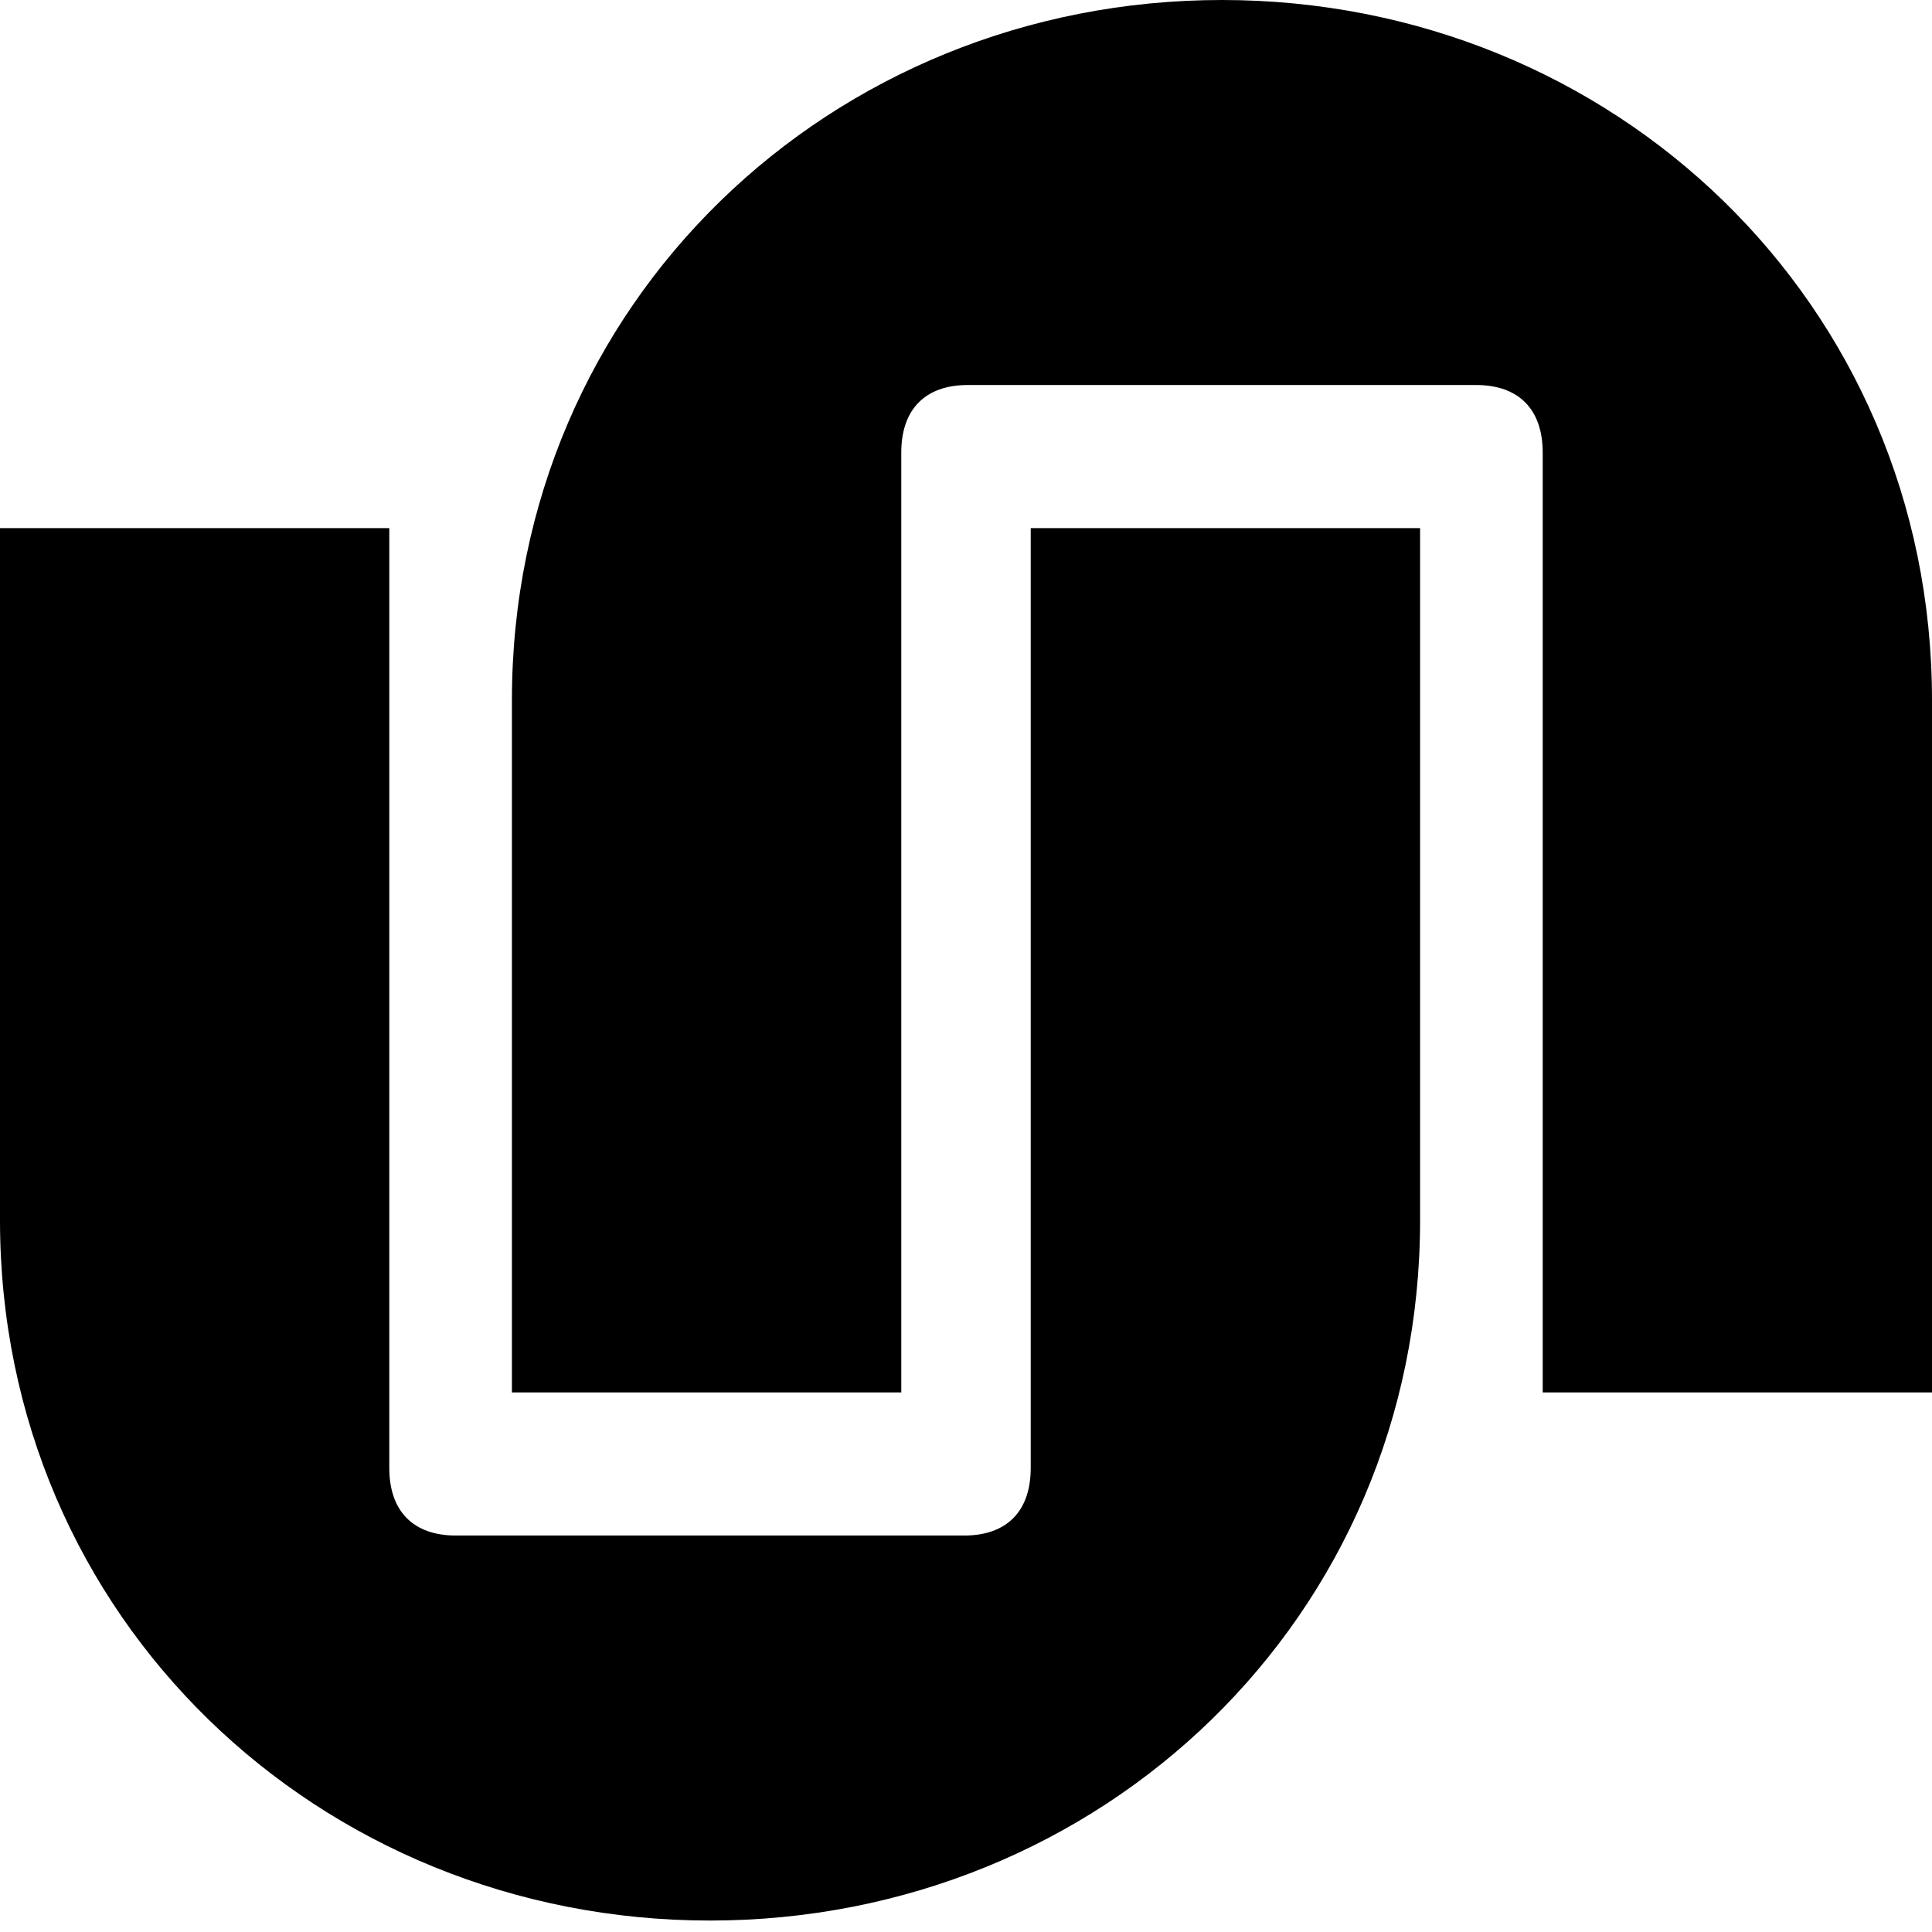
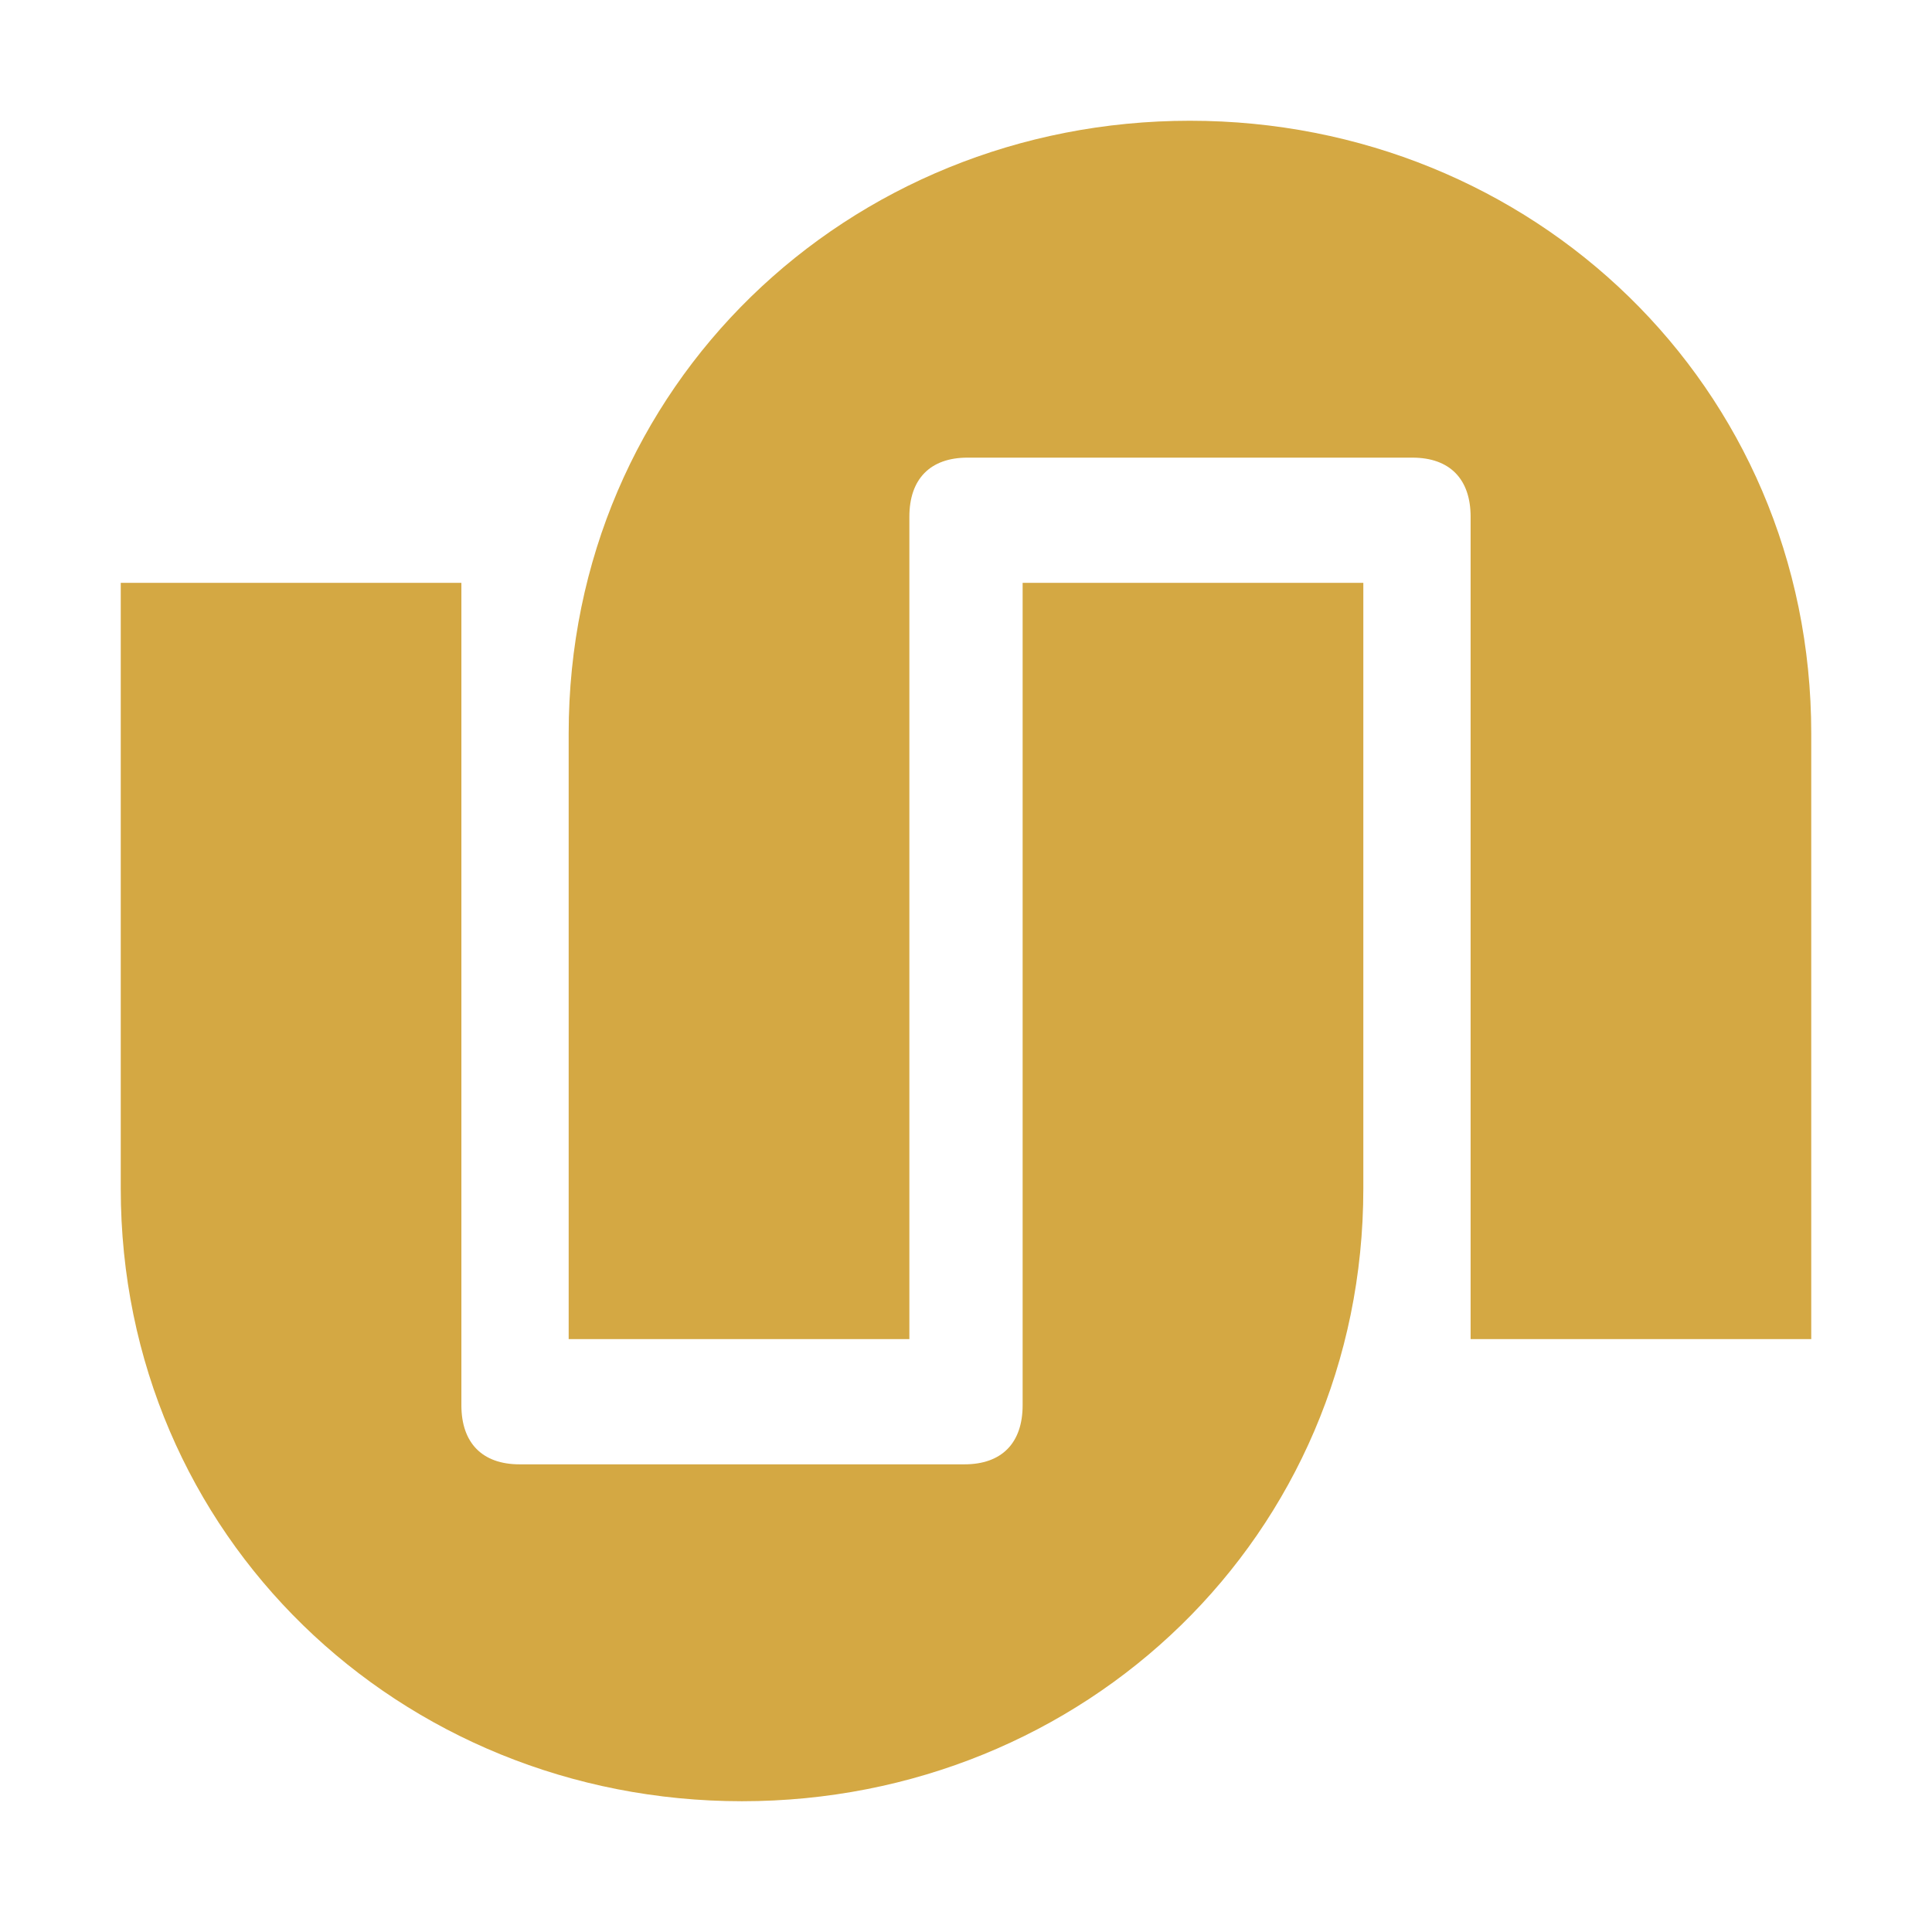
- <svg xmlns="http://www.w3.org/2000/svg" width="100%" height="100%" viewBox="0 0 28 28" fill="none">
-   <path d="M5.642 21.275C5.642 21.901 5.989 22.254 6.606 22.254H13.975C14.592 22.254 14.938 21.901 14.938 21.275V7.654H20.581V17.685C20.581 23.445 15.956 27.834 10.29 27.834C4.625 27.834 0 23.445 0 17.685V7.654H5.642V21.275Z" fill="currentColor" />
-   <path d="M17.709 0C23.375 4.48475e-06 28 4.389 28 10.149V20.18H22.358V6.559C22.358 5.933 22.011 5.58 21.394 5.58H14.025C13.408 5.58 13.062 5.933 13.062 6.559V20.18H7.419V10.149C7.419 4.389 12.044 0 17.709 0Z" fill="currentColor" />
+ <svg xmlns="http://www.w3.org/2000/svg" width="16" height="16" viewBox="-2 -2 32 32" fill="none">
+   <path d="M5.642 21.275C5.642 21.901 5.989 22.254 6.606 22.254H13.975C14.592 22.254 14.938 21.901 14.938 21.275V7.654H20.581V17.685C20.581 23.445 15.956 27.834 10.29 27.834C4.625 27.834 0 23.445 0 17.685V7.654H5.642V21.275Z" fill="#D4A843" />
+   <path d="M17.709 0C23.375 4.48475e-06 28 4.389 28 10.149V20.18H22.358V6.559C22.358 5.933 22.011 5.58 21.394 5.58H14.025C13.408 5.58 13.062 5.933 13.062 6.559V20.18H7.419V10.149C7.419 4.389 12.044 0 17.709 0Z" fill="#D4A843" />
</svg>
